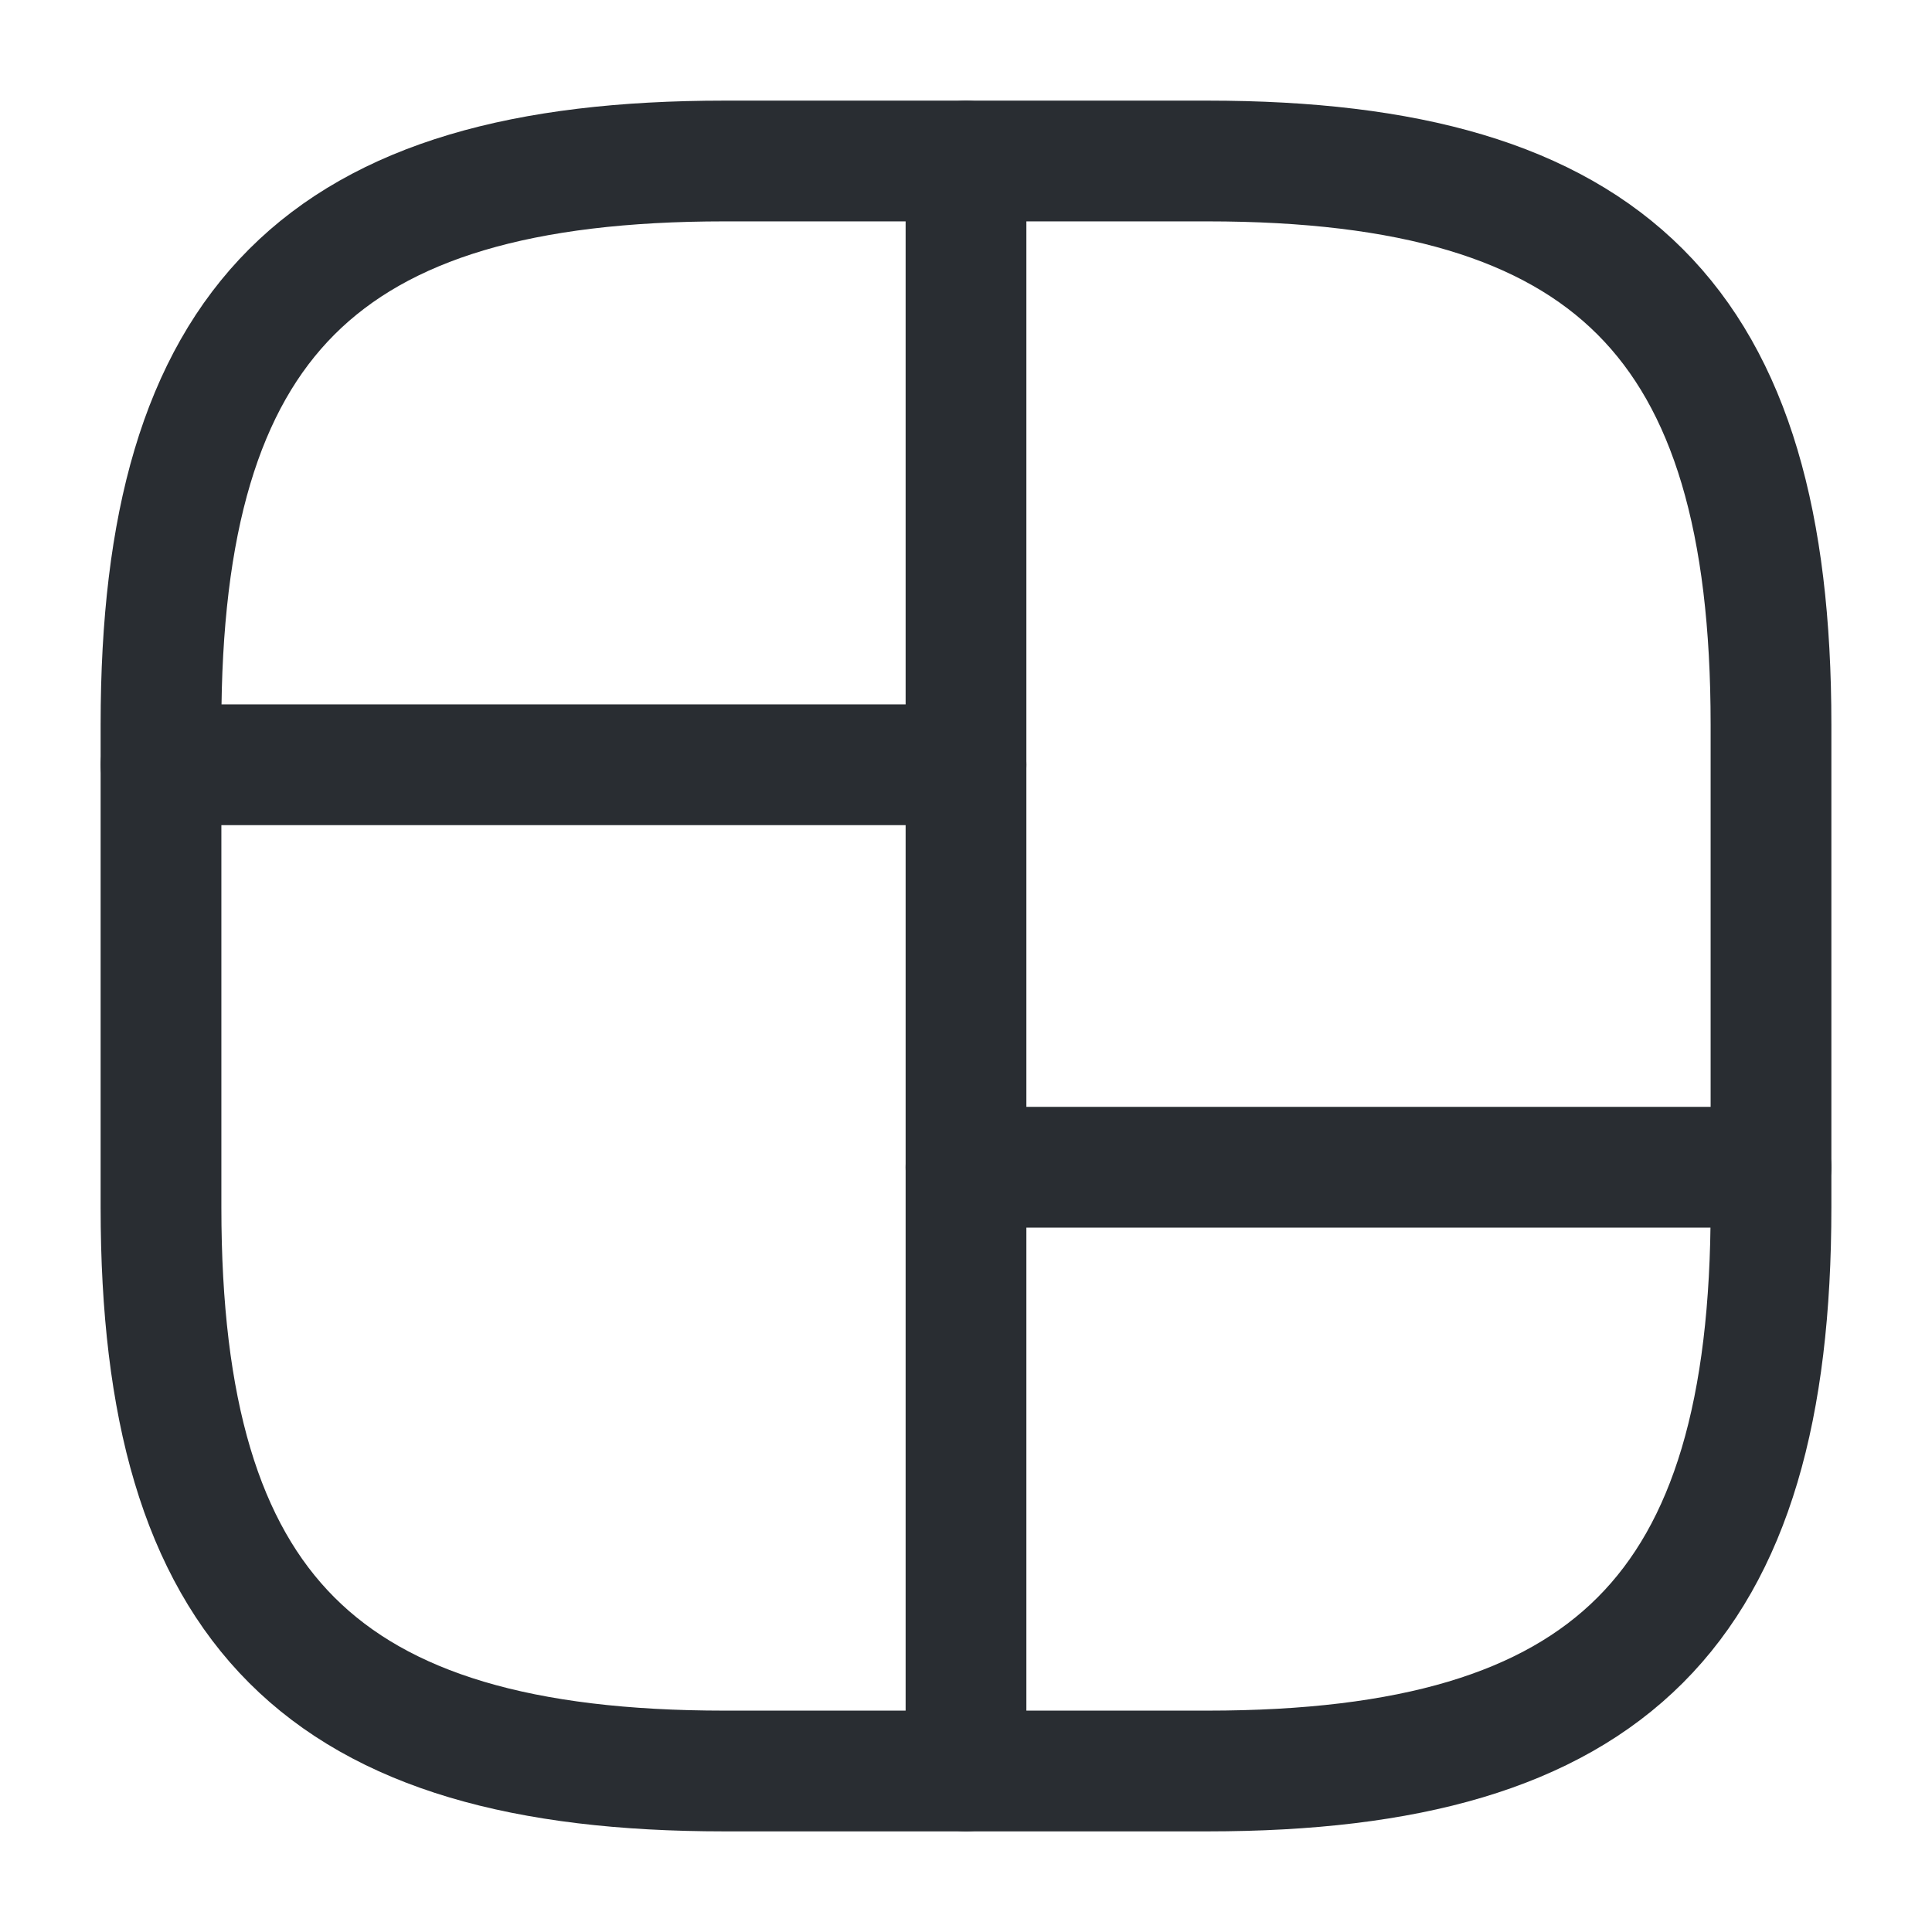
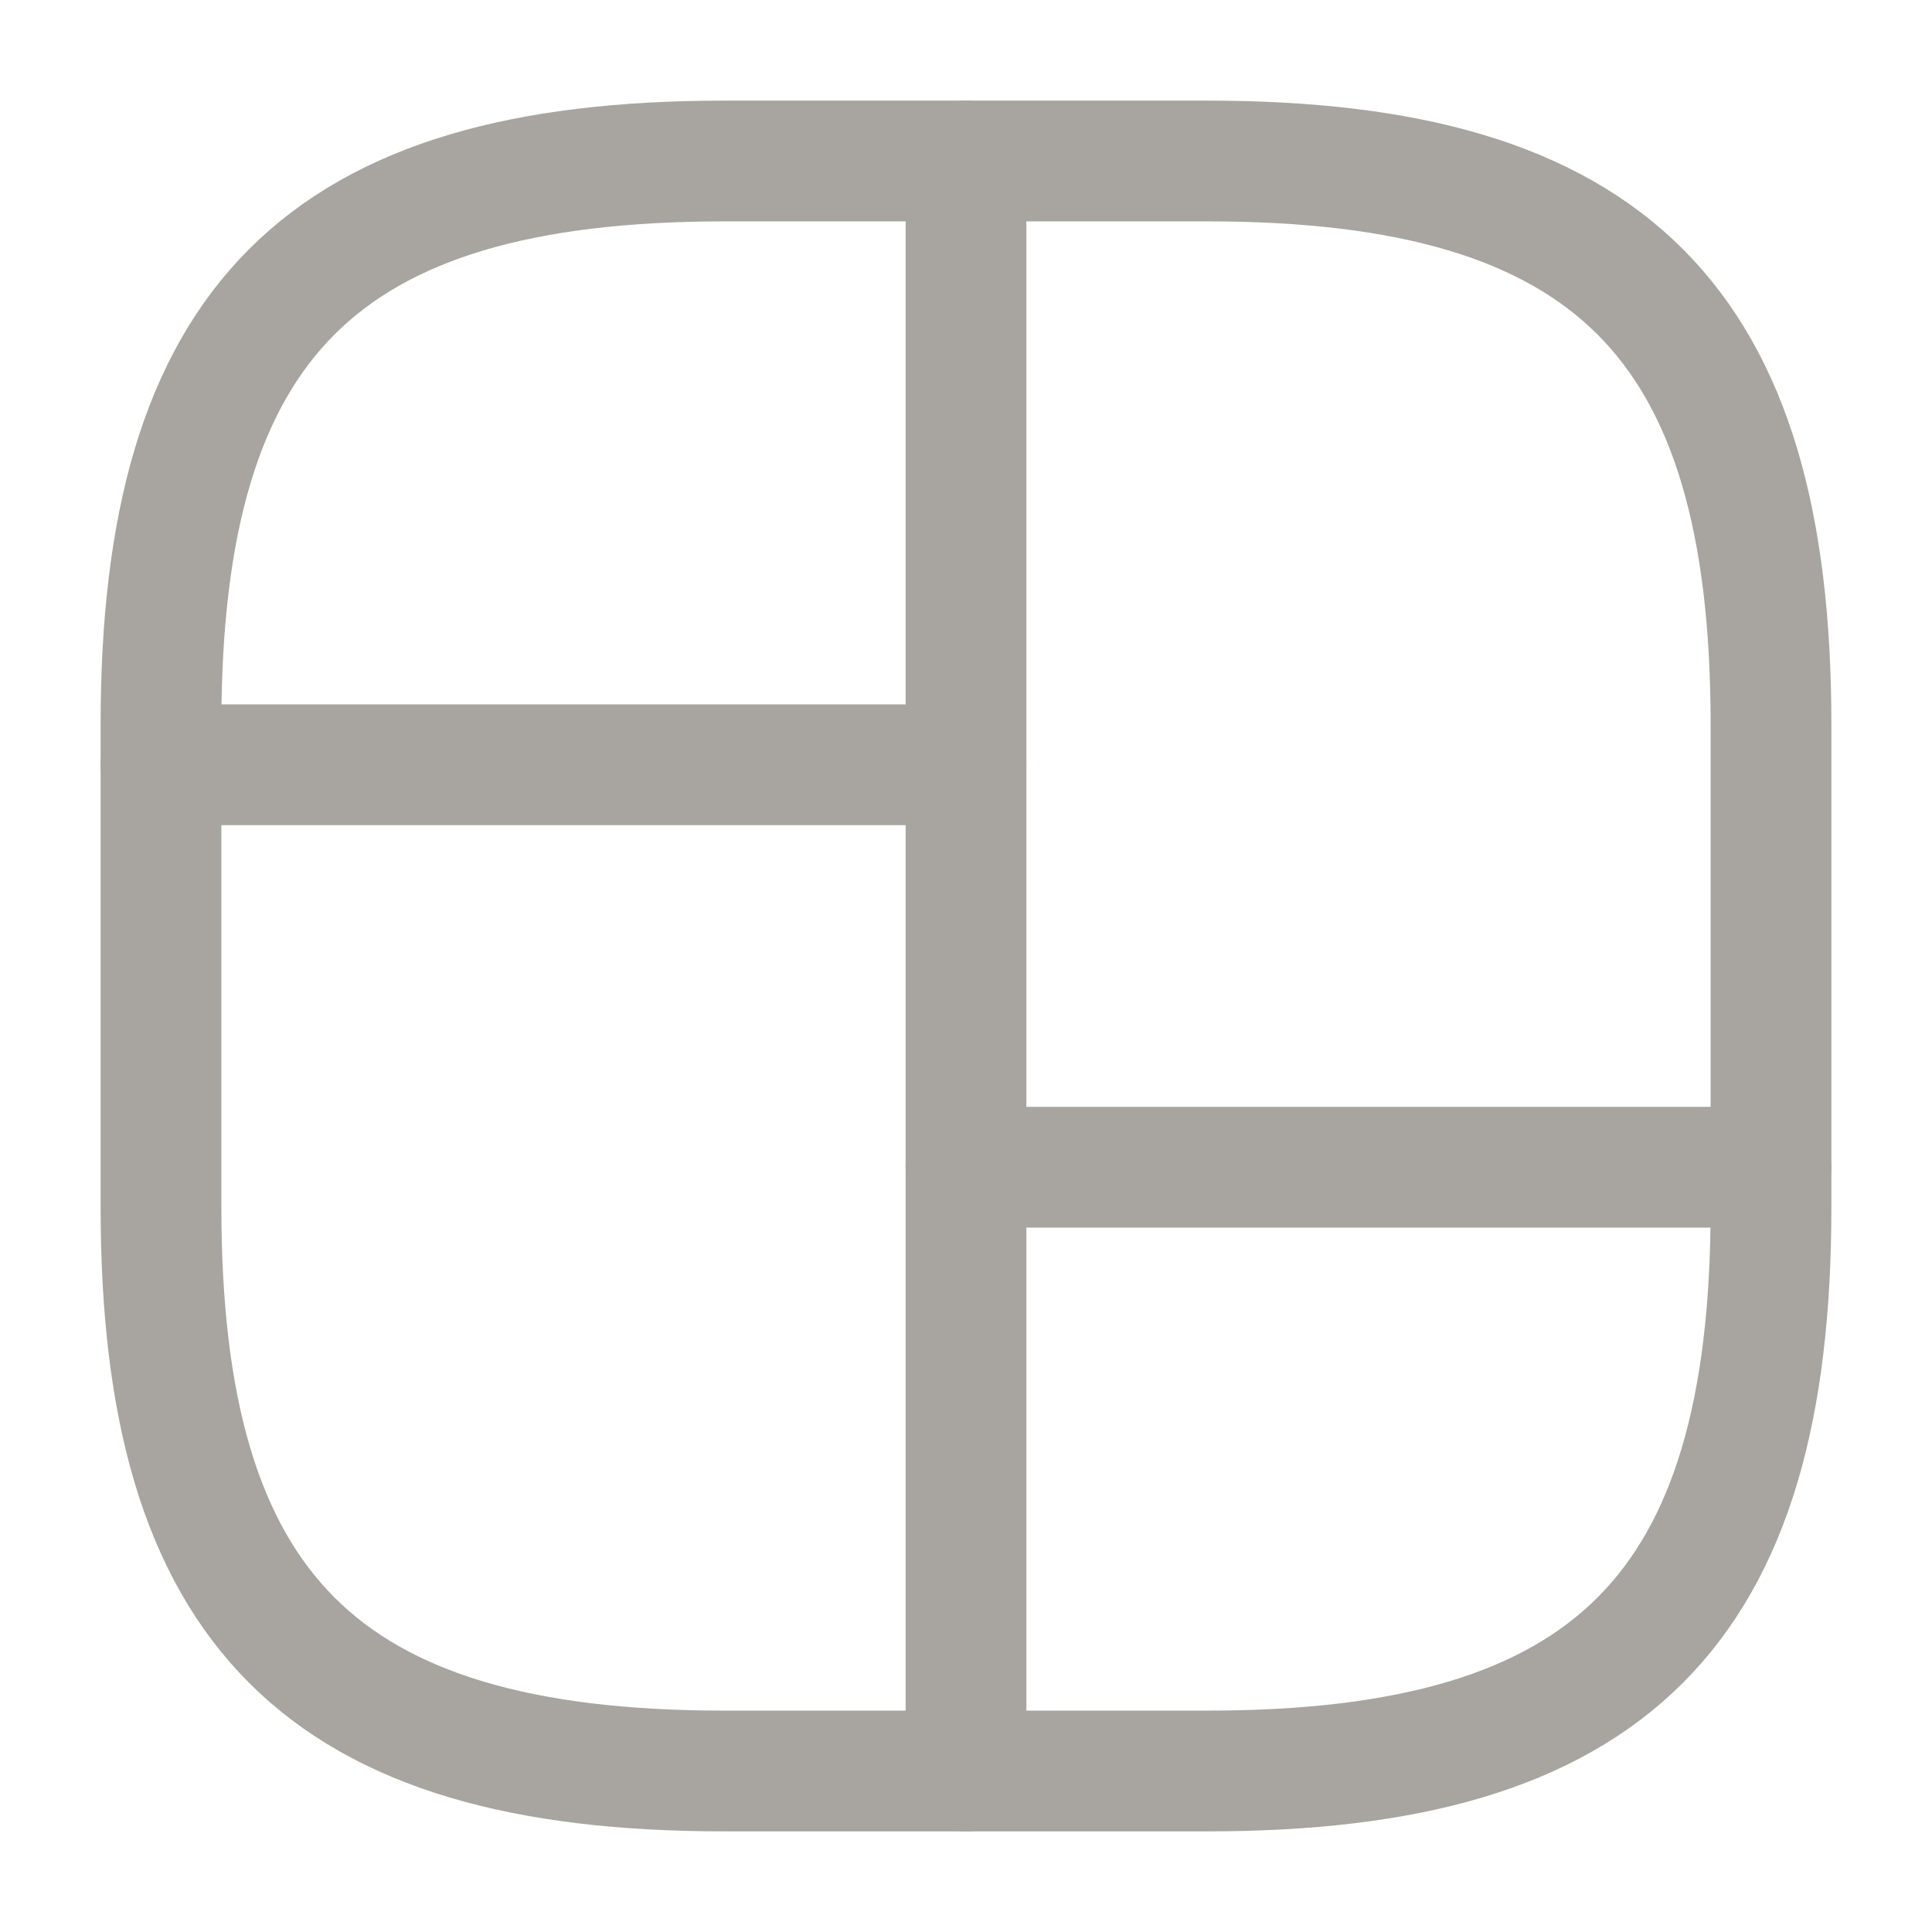
<svg xmlns="http://www.w3.org/2000/svg" width="800px" height="800px" viewBox="0 0 24 24" fill="none">
-   <path d="M9 22H15C20 22 22 20 22 15V9C22 4 20 2 15 2H9C4 2 2 4 2 9V15C2 20 4 22 9 22Z" stroke="#292D32" stroke-width="1.5" stroke-linecap="round" stroke-linejoin="round" />
-   <path d="M12 2V22" stroke="#292D32" stroke-width="1.5" stroke-linecap="round" stroke-linejoin="round" />
-   <path d="M2 9.5H12" stroke="#292D32" stroke-width="1.5" stroke-linecap="round" stroke-linejoin="round" />
-   <path d="M12 14.5H22" stroke="#292D32" stroke-width="1.5" stroke-linecap="round" stroke-linejoin="round" />
+   <path d="M9 22H15C20 22 22 20 22 15V9C22 4 20 2 15 2H9C4 2 2 4 2 9V15C2 20 4 22 9 22Z" stroke="#A8A5A0" stroke-width="1.5" stroke-linecap="round" stroke-linejoin="round" />
+   <path d="M12 2V22" stroke="#A8A5A0" stroke-width="1.5" stroke-linecap="round" stroke-linejoin="round" />
+   <path d="M2 9.5H12" stroke="#A8A5A0" stroke-width="1.5" stroke-linecap="round" stroke-linejoin="round" />
+   <path d="M12 14.5H22" stroke="#A8A5A0" stroke-width="1.5" stroke-linecap="round" stroke-linejoin="round" />
</svg>
